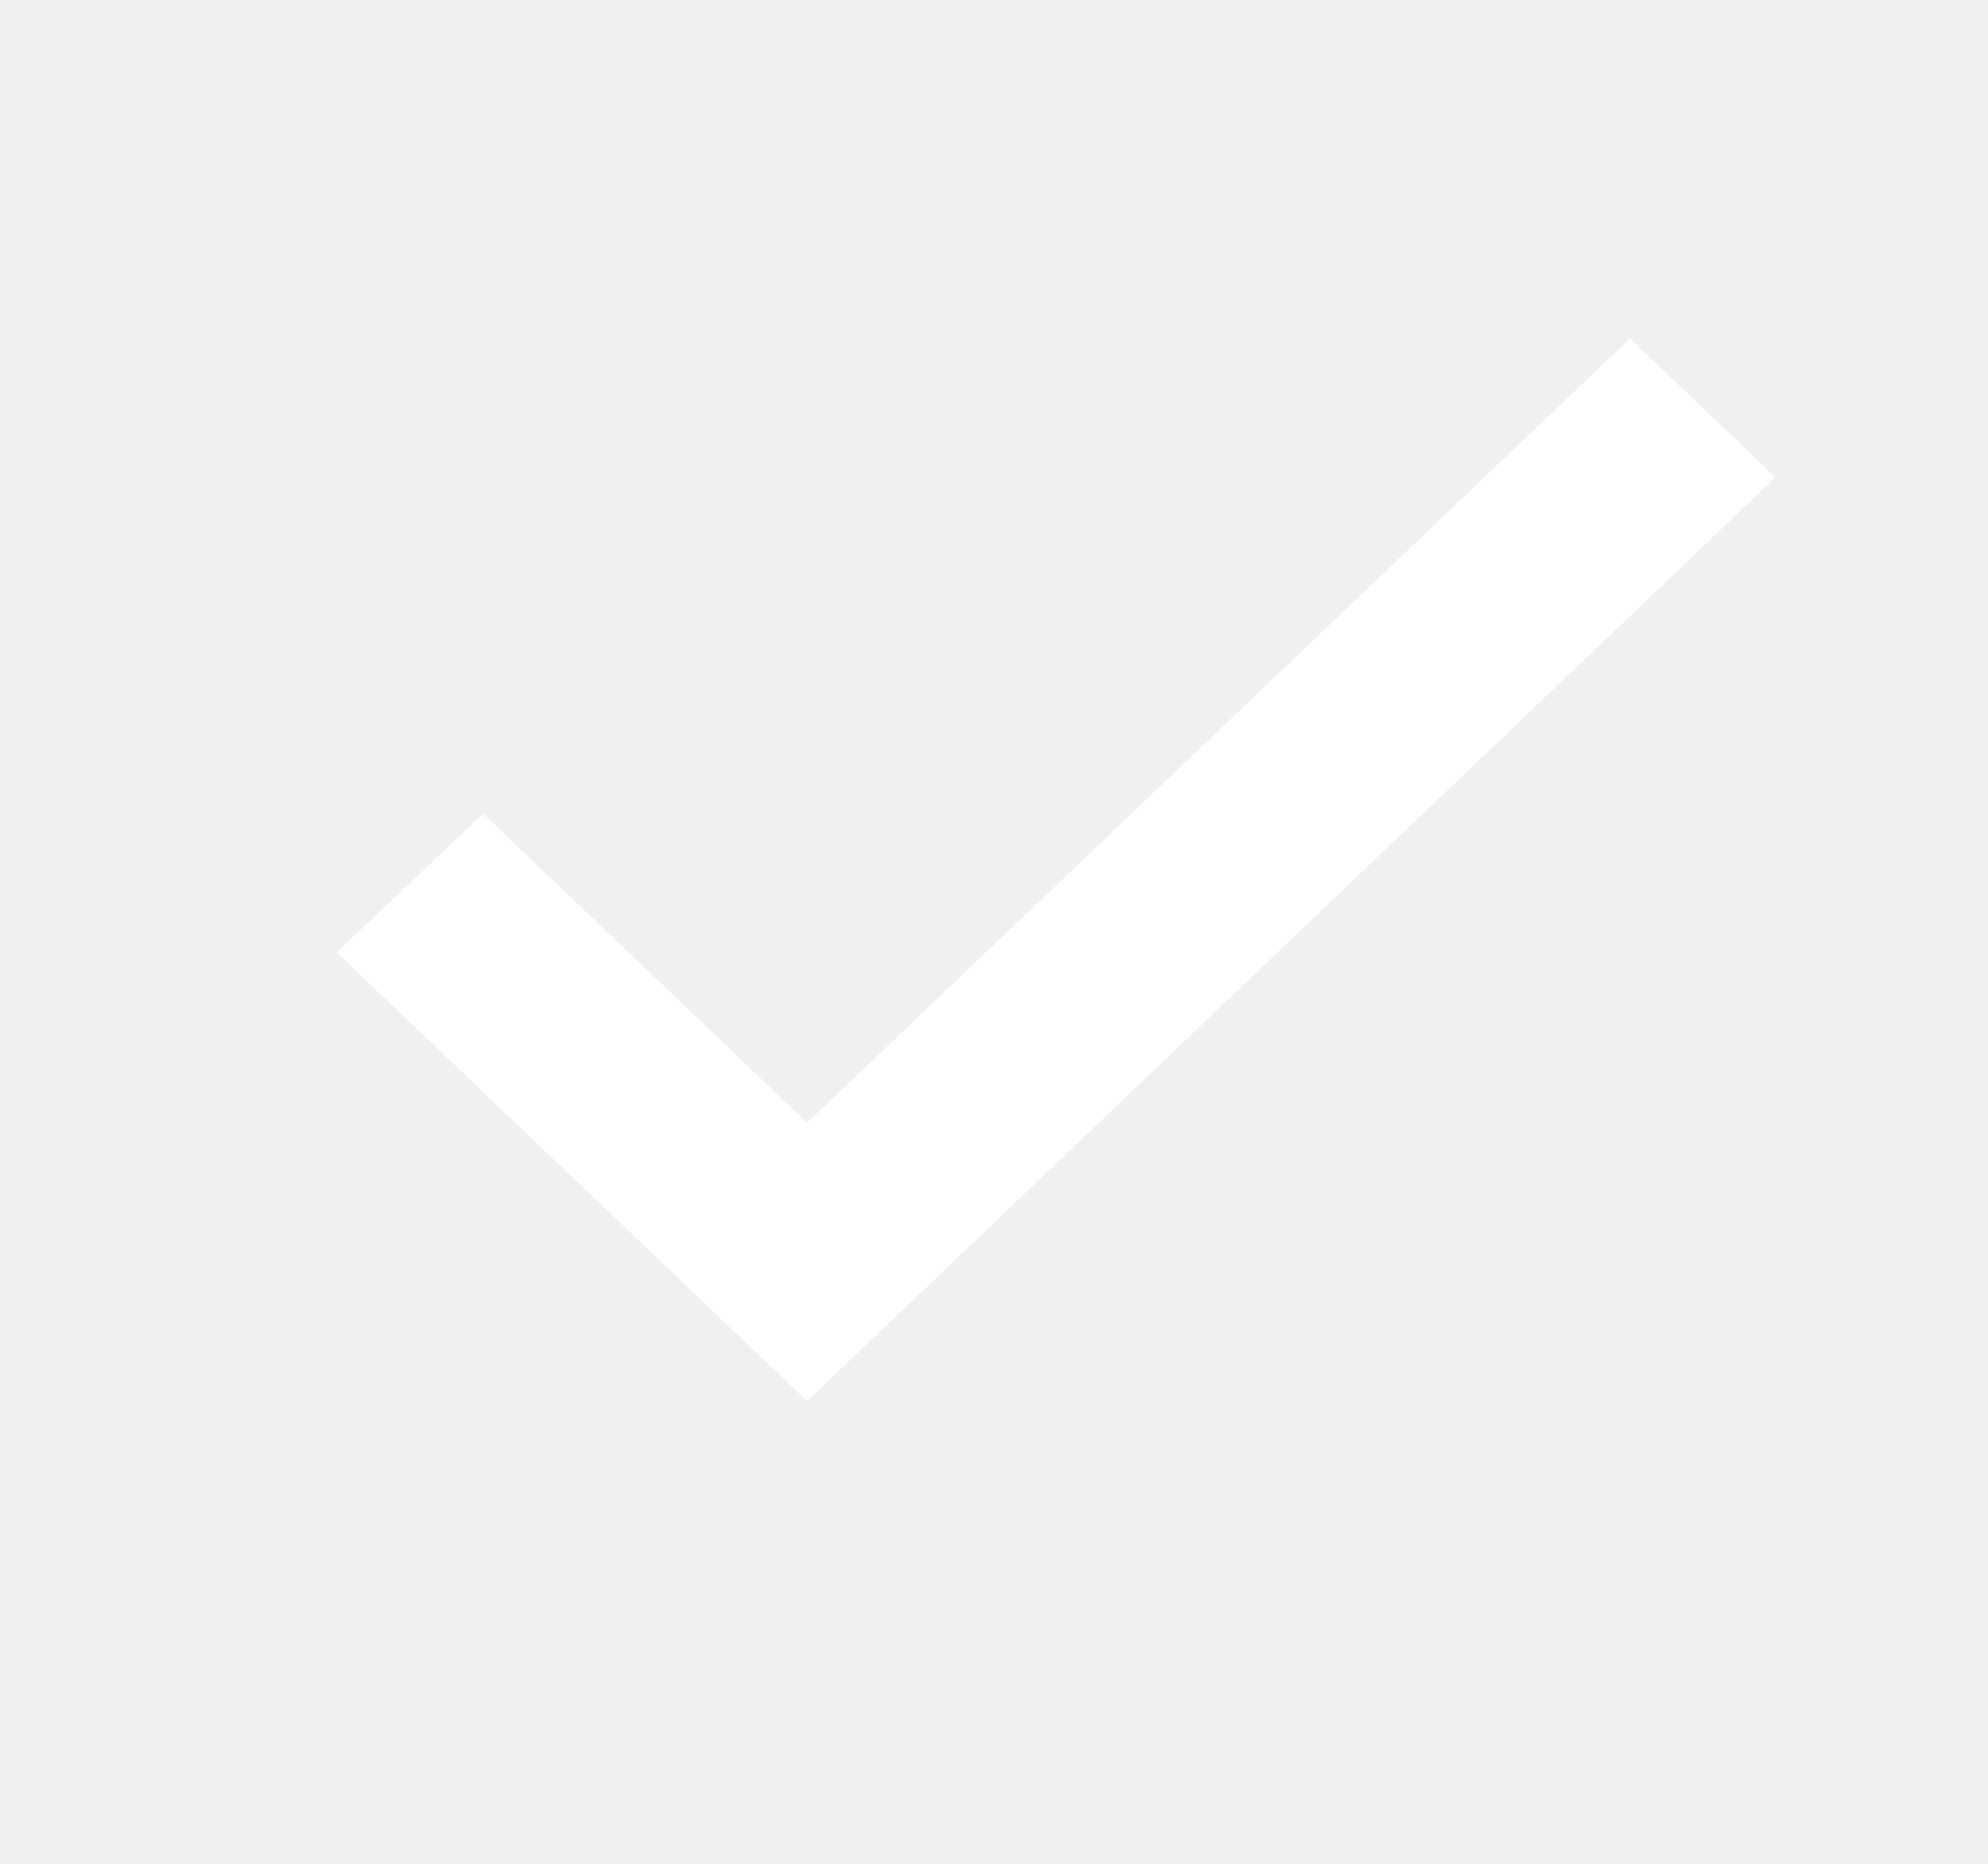
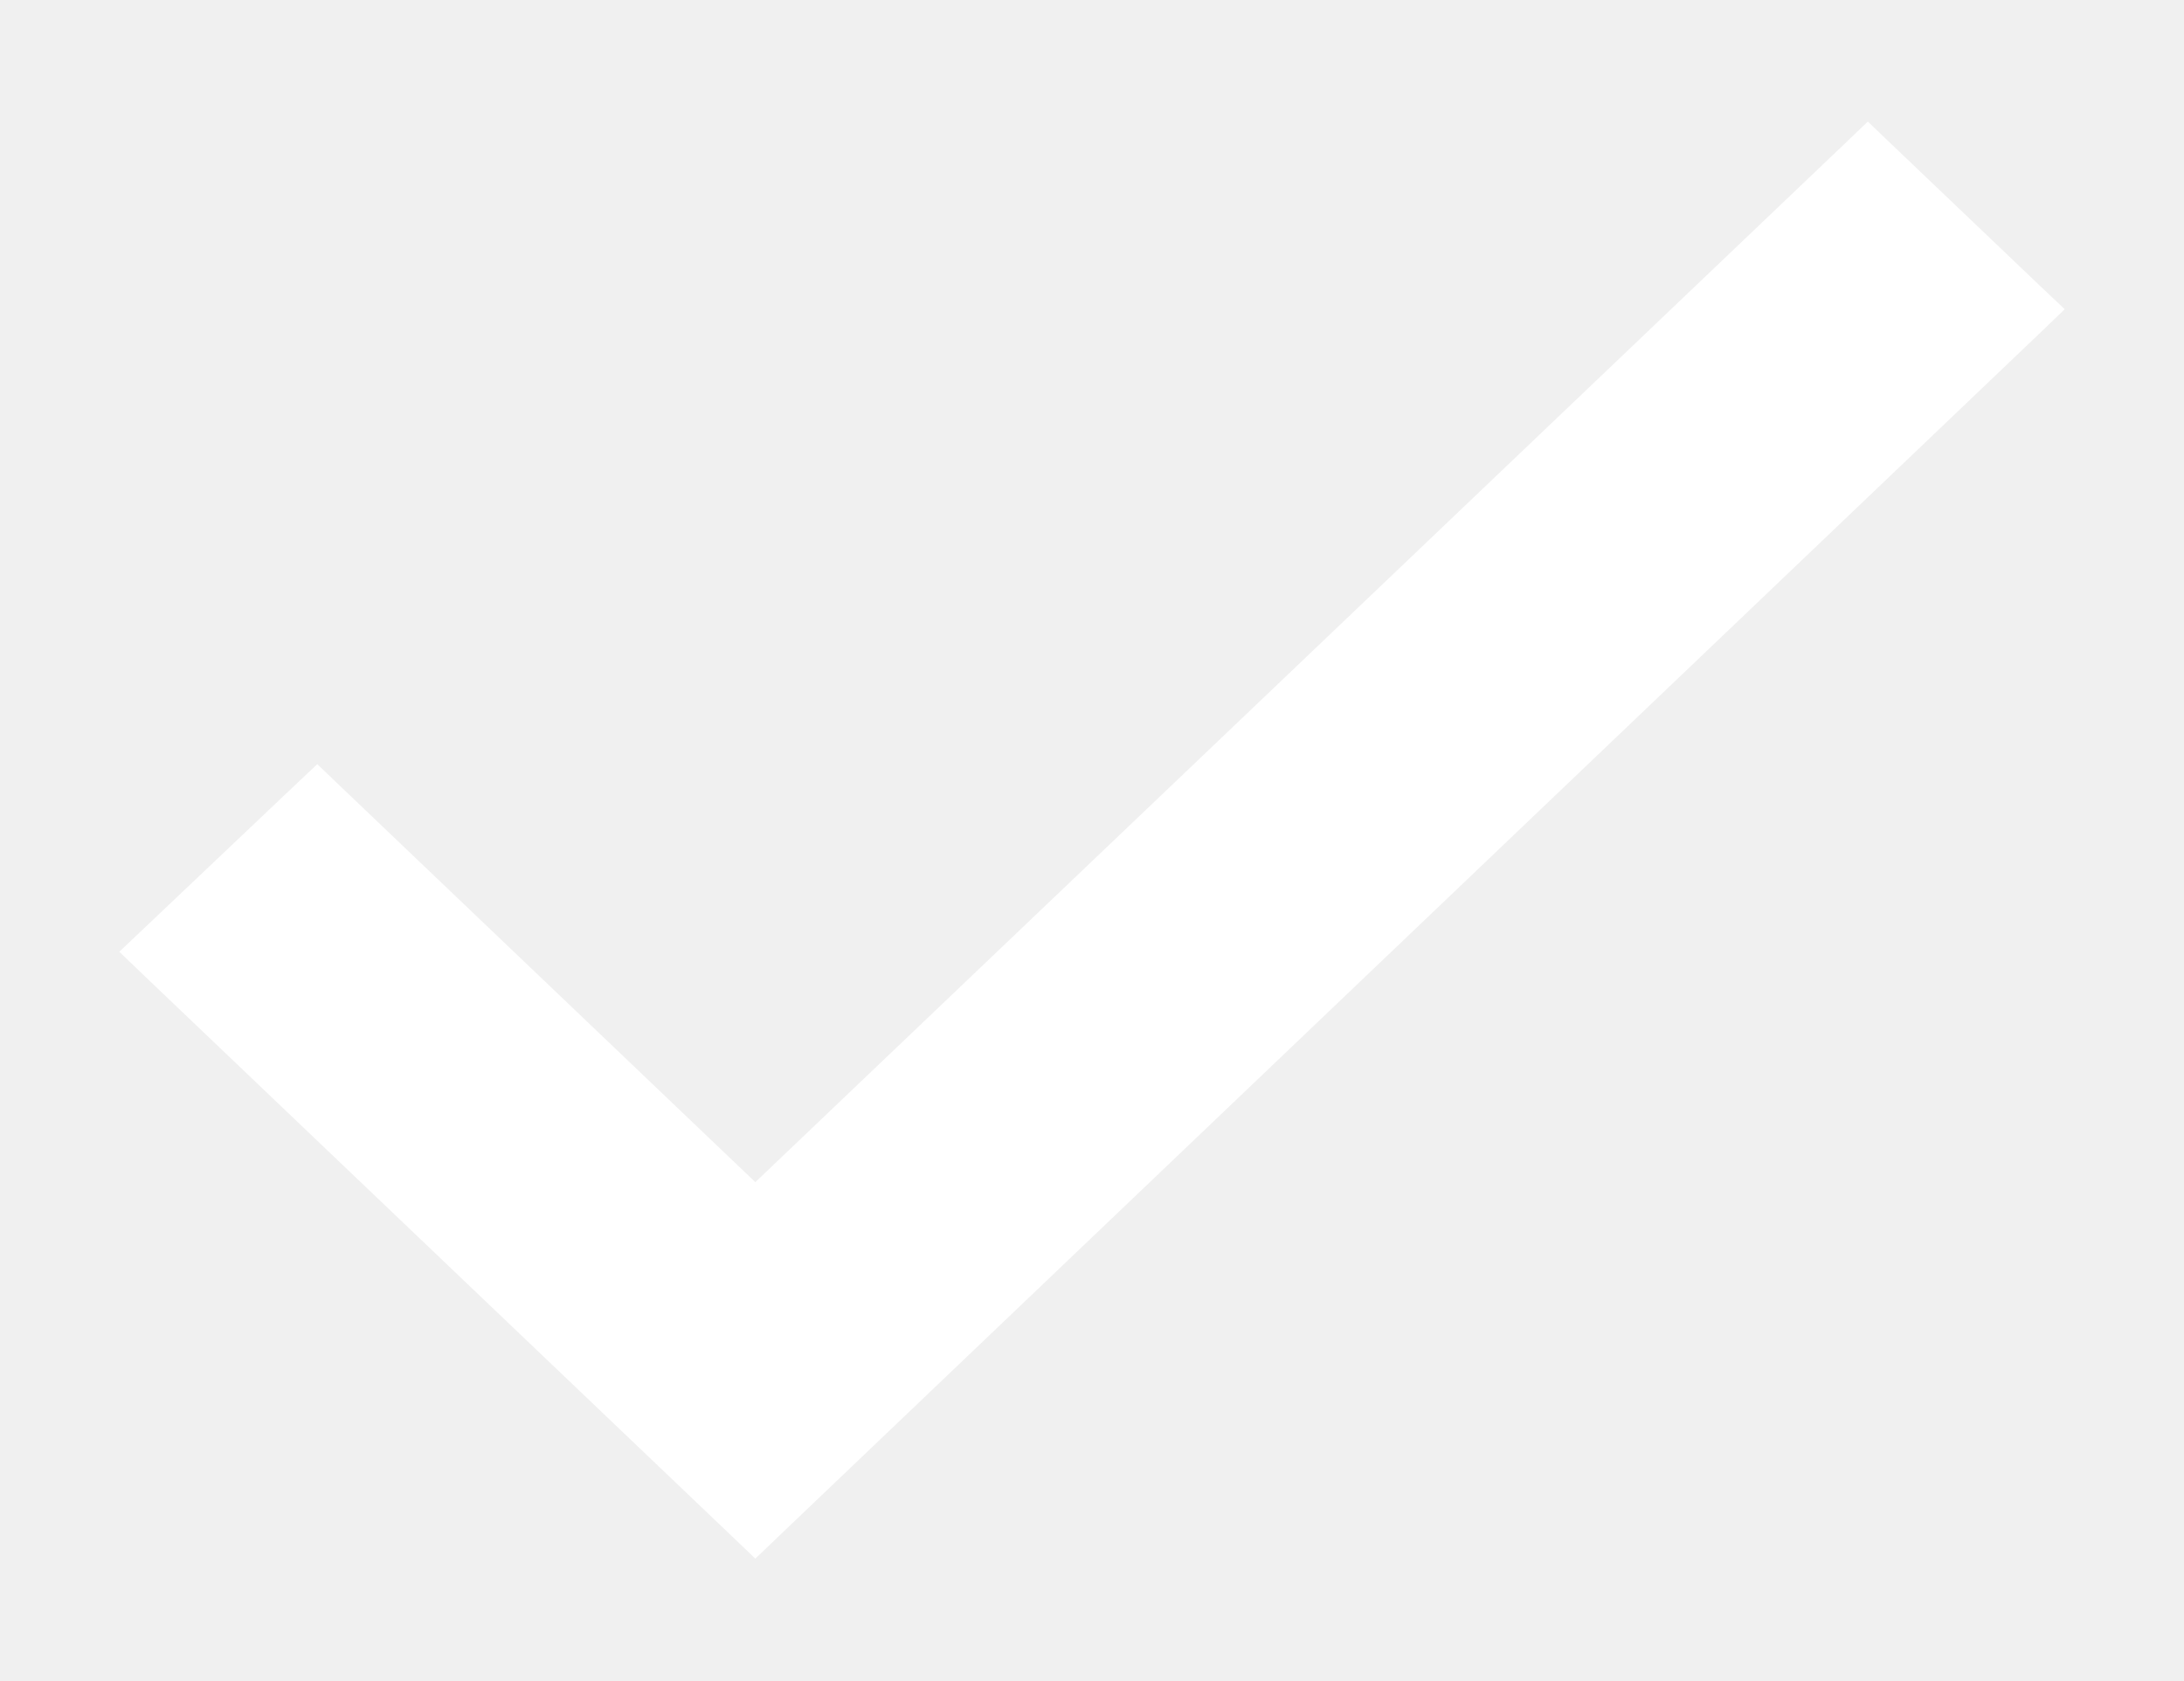
- <svg xmlns="http://www.w3.org/2000/svg" width="16" height="15" viewBox="0 0 16 15" fill="none">
-   <path d="M3.957 6.752L3.888 6.686L3.819 6.751L2.931 7.593L2.855 7.665L2.931 7.738L6.427 11.072L6.496 11.138L6.565 11.072L14.069 3.914L14.145 3.841L14.069 3.769L13.187 2.928L13.118 2.862L13.049 2.928L6.496 9.174L3.957 6.752Z" fill="white" stroke="white" stroke-width="0.2" />
+ <svg xmlns="http://www.w3.org/2000/svg" width="13" height="10" viewBox="0 0 13 10" fill="none">
+   <path d="M1.957 4.752L1.888 4.686L1.819 4.751L0.931 5.593L0.855 5.665L0.931 5.738L4.427 9.072L4.496 9.138L4.565 9.072L12.069 1.914L12.145 1.841L12.069 1.769L11.187 0.928L11.118 0.862L11.049 0.928L4.496 7.174L1.957 4.752Z" fill="white" stroke="white" stroke-width="0.2" />
</svg>
